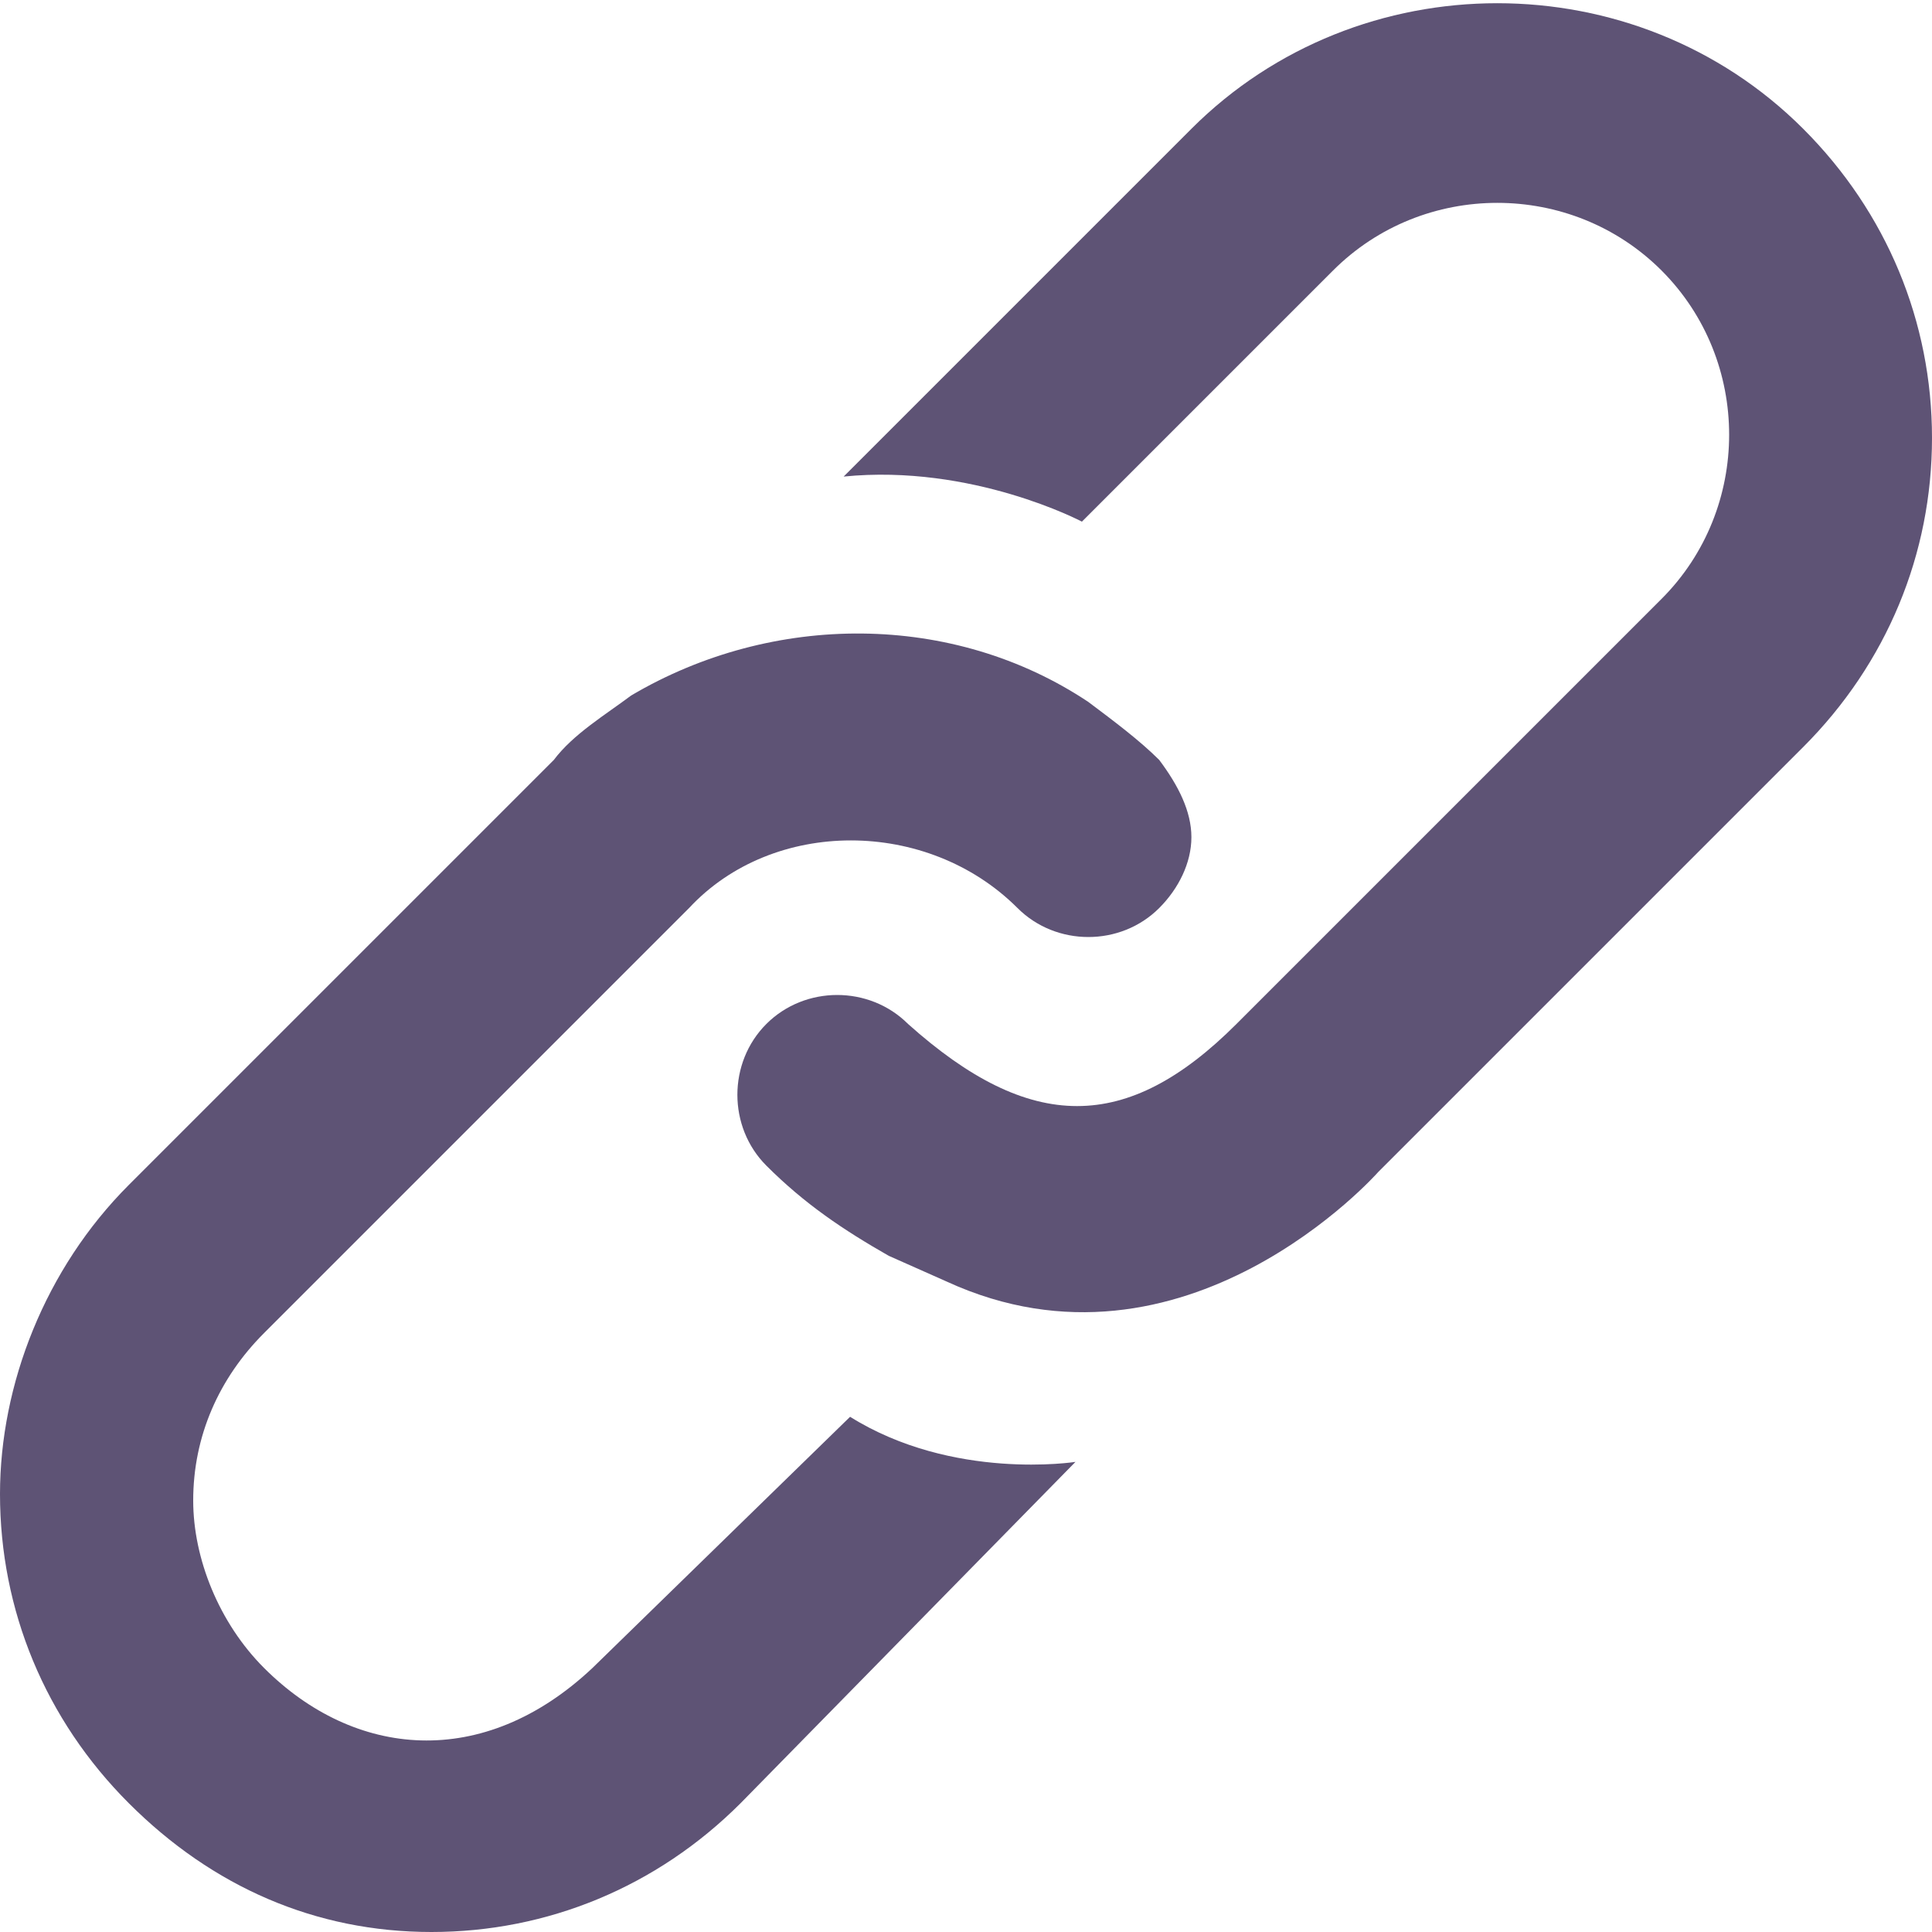
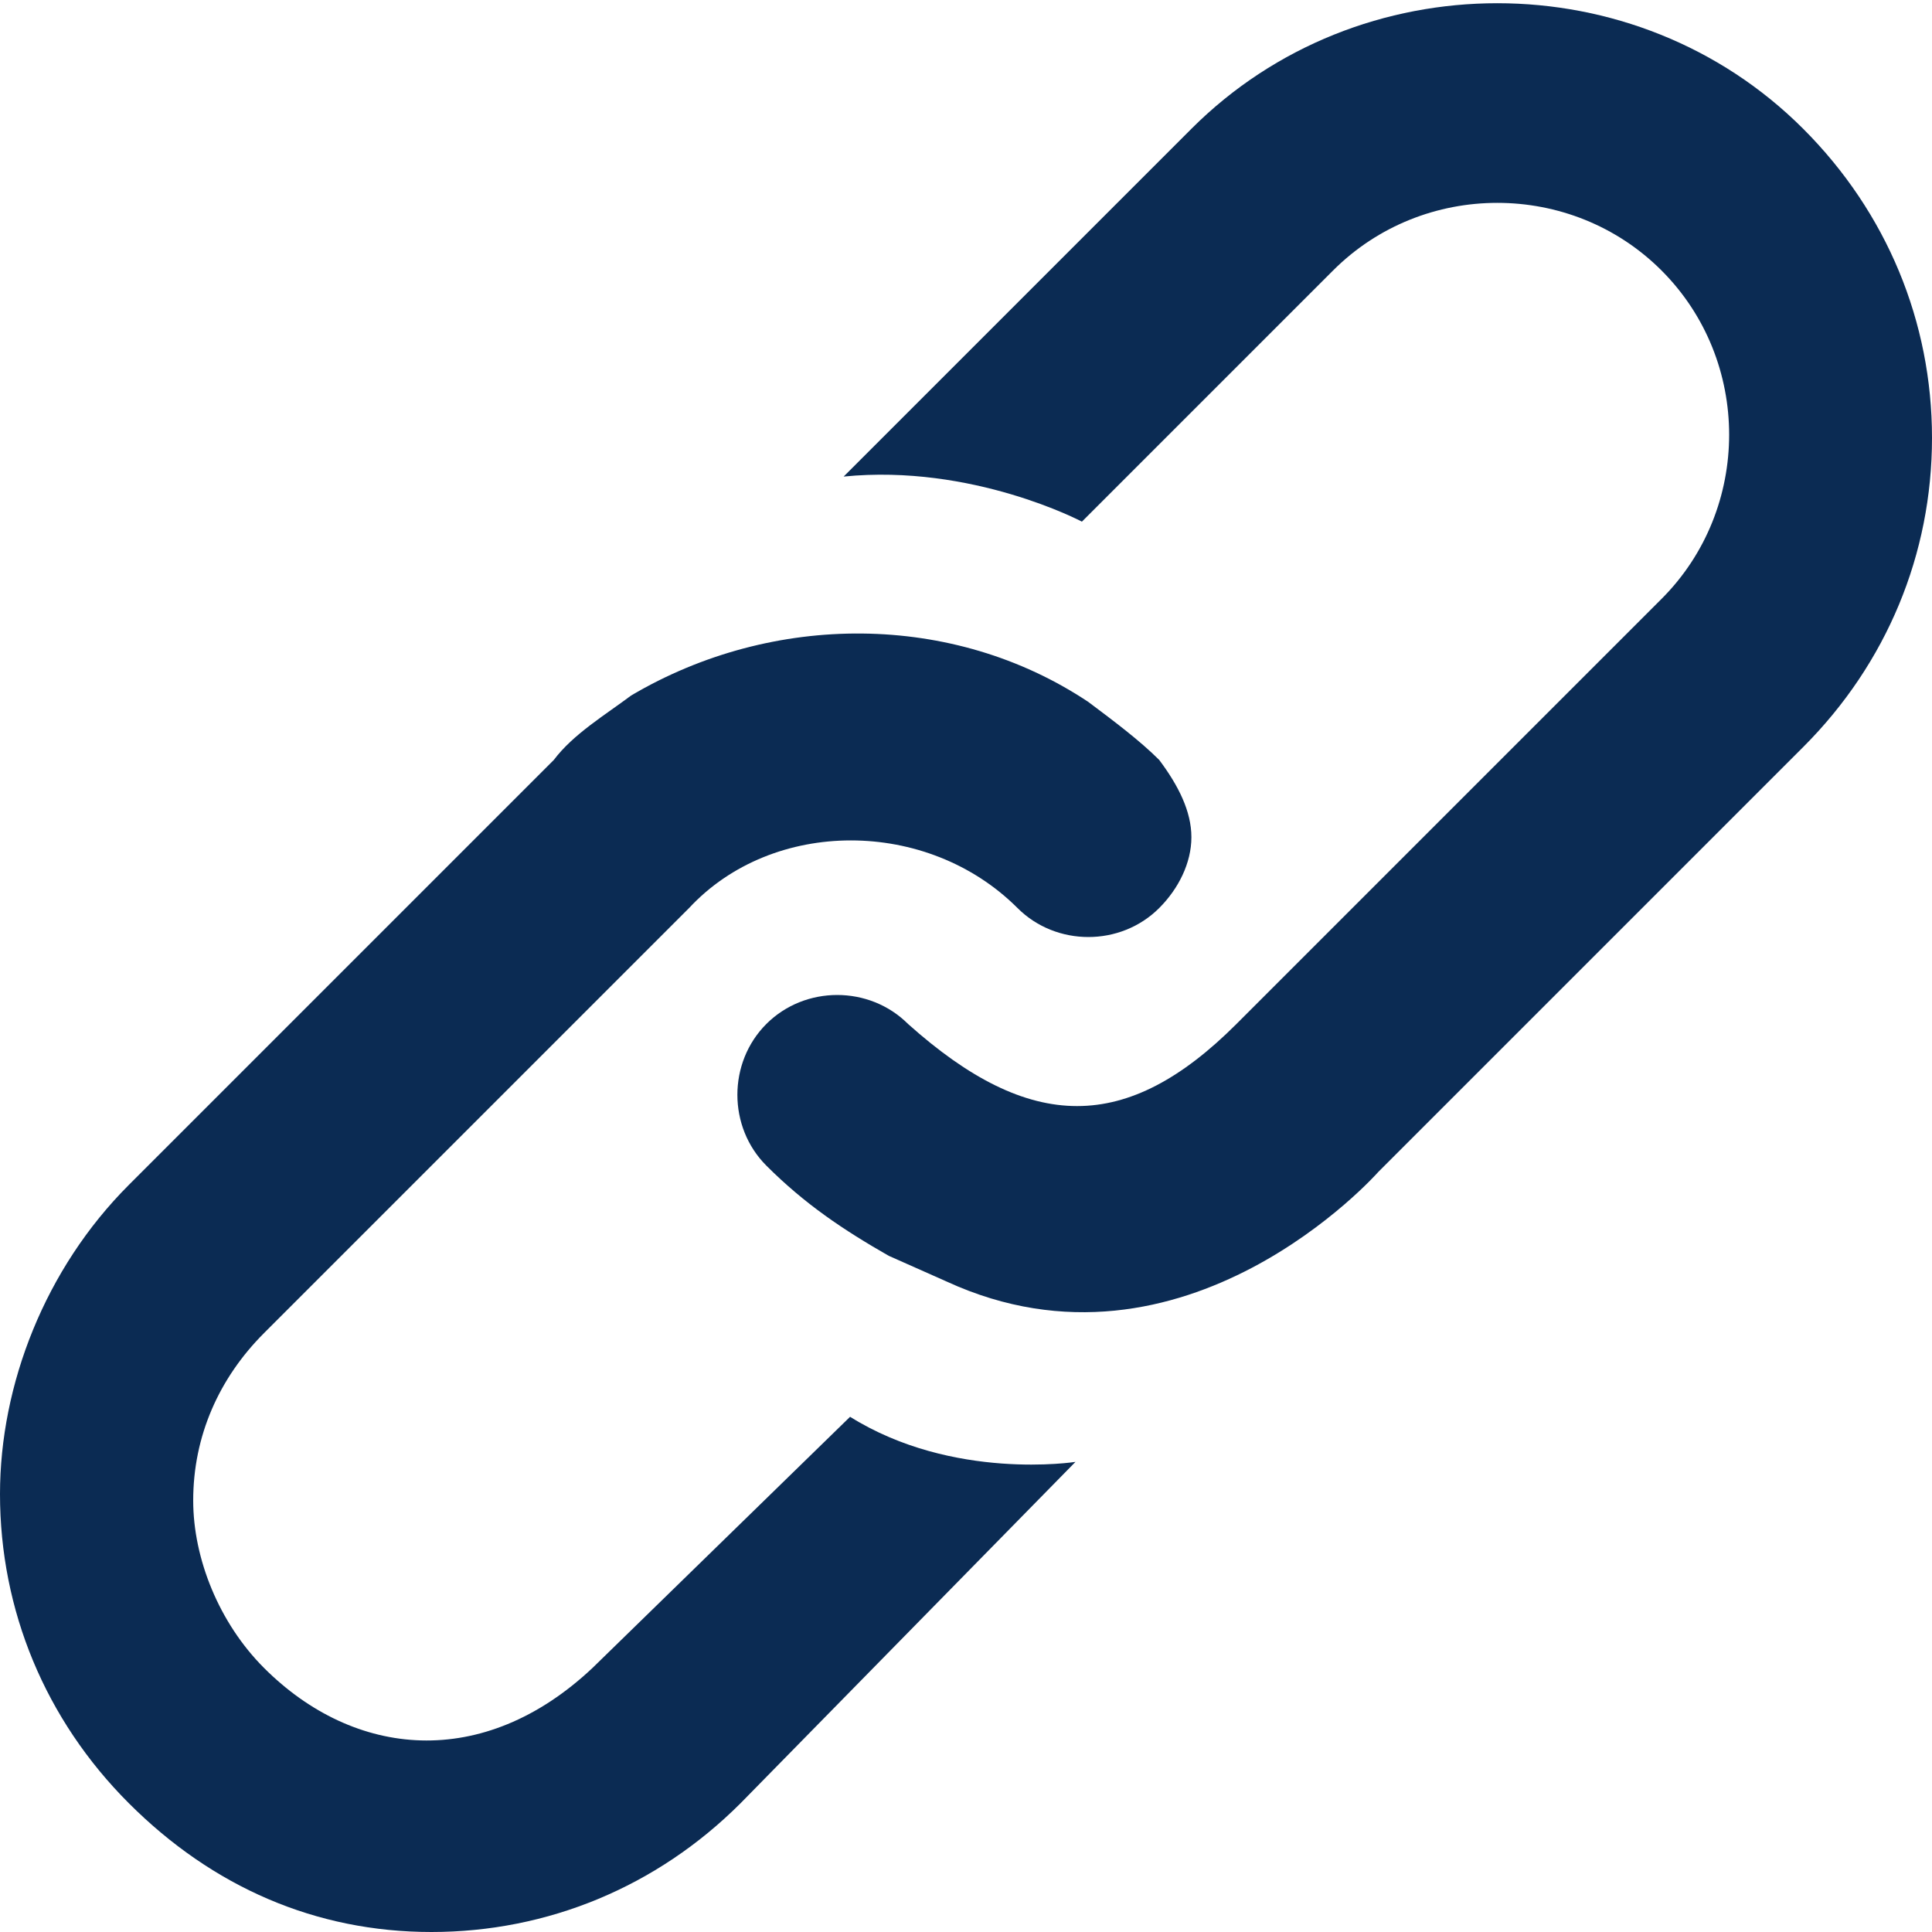
- <svg xmlns="http://www.w3.org/2000/svg" id="Layer_1" x="0px" y="0px" fill="#5E5375" style="enable-background:new 0 0 30 30" version="1.1" viewBox="0 0 30 30" xml:space="preserve">
+ <svg xmlns="http://www.w3.org/2000/svg" id="Layer_1" x="0px" y="0px" fill="#0B2B53" style="enable-background:new 0 0 30 30" version="1.1" viewBox="0 0 30 30" xml:space="preserve">
  <g>
    <path d="M16.7,22.7L11.5,28c-1.3,1.3-3,2-4.8,2S3.3,29.3,2,28c-1.3-1.3-2-3-2-4.8c0-1.7,0.7-3.5,2-4.8l6.6-6.6   c0.3-0.4,0.8-0.7,1.2-1c2.2-1.3,5-1.3,7.1,0.1c0.4,0.3,0.8,0.6,1.1,0.9c0.3,0.4,0.5,0.8,0.5,1.2c0,0.4-0.2,0.8-0.5,1.1l0,0   c-0.6,0.6-1.6,0.6-2.2,0c-1.4-1.4-3.8-1.4-5.1,0l-6.6,6.6C3.4,21.4,3,22.3,3,23.3c0,0.9,0.4,1.9,1.1,2.6c1.4,1.4,3.4,1.6,5.1,0   l4-3.9C14.8,23,16.7,22.7,16.7,22.7z M16.8,8.1l3.9-3.9c1.4-1.4,3.7-1.4,5.1,0s1.4,3.7,0,5.1l-6.6,6.6c-1.7,1.7-3.2,1.7-5.1,0   c-0.6-0.6-1.6-0.6-2.2,0c-0.6,0.6-0.6,1.6,0,2.2s1.2,1,1.9,1.4l0.9,0.4c3.7,1.7,6.7-1.7,6.7-1.7l6.6-6.6c1.3-1.3,2-3,2-4.8   C30,5,29.3,3.3,28,2c-2.6-2.6-6.9-2.6-9.5,0l-5.4,5.4C15.1,7.2,16.8,8.1,16.8,8.1z" />
  </g>
</svg>
